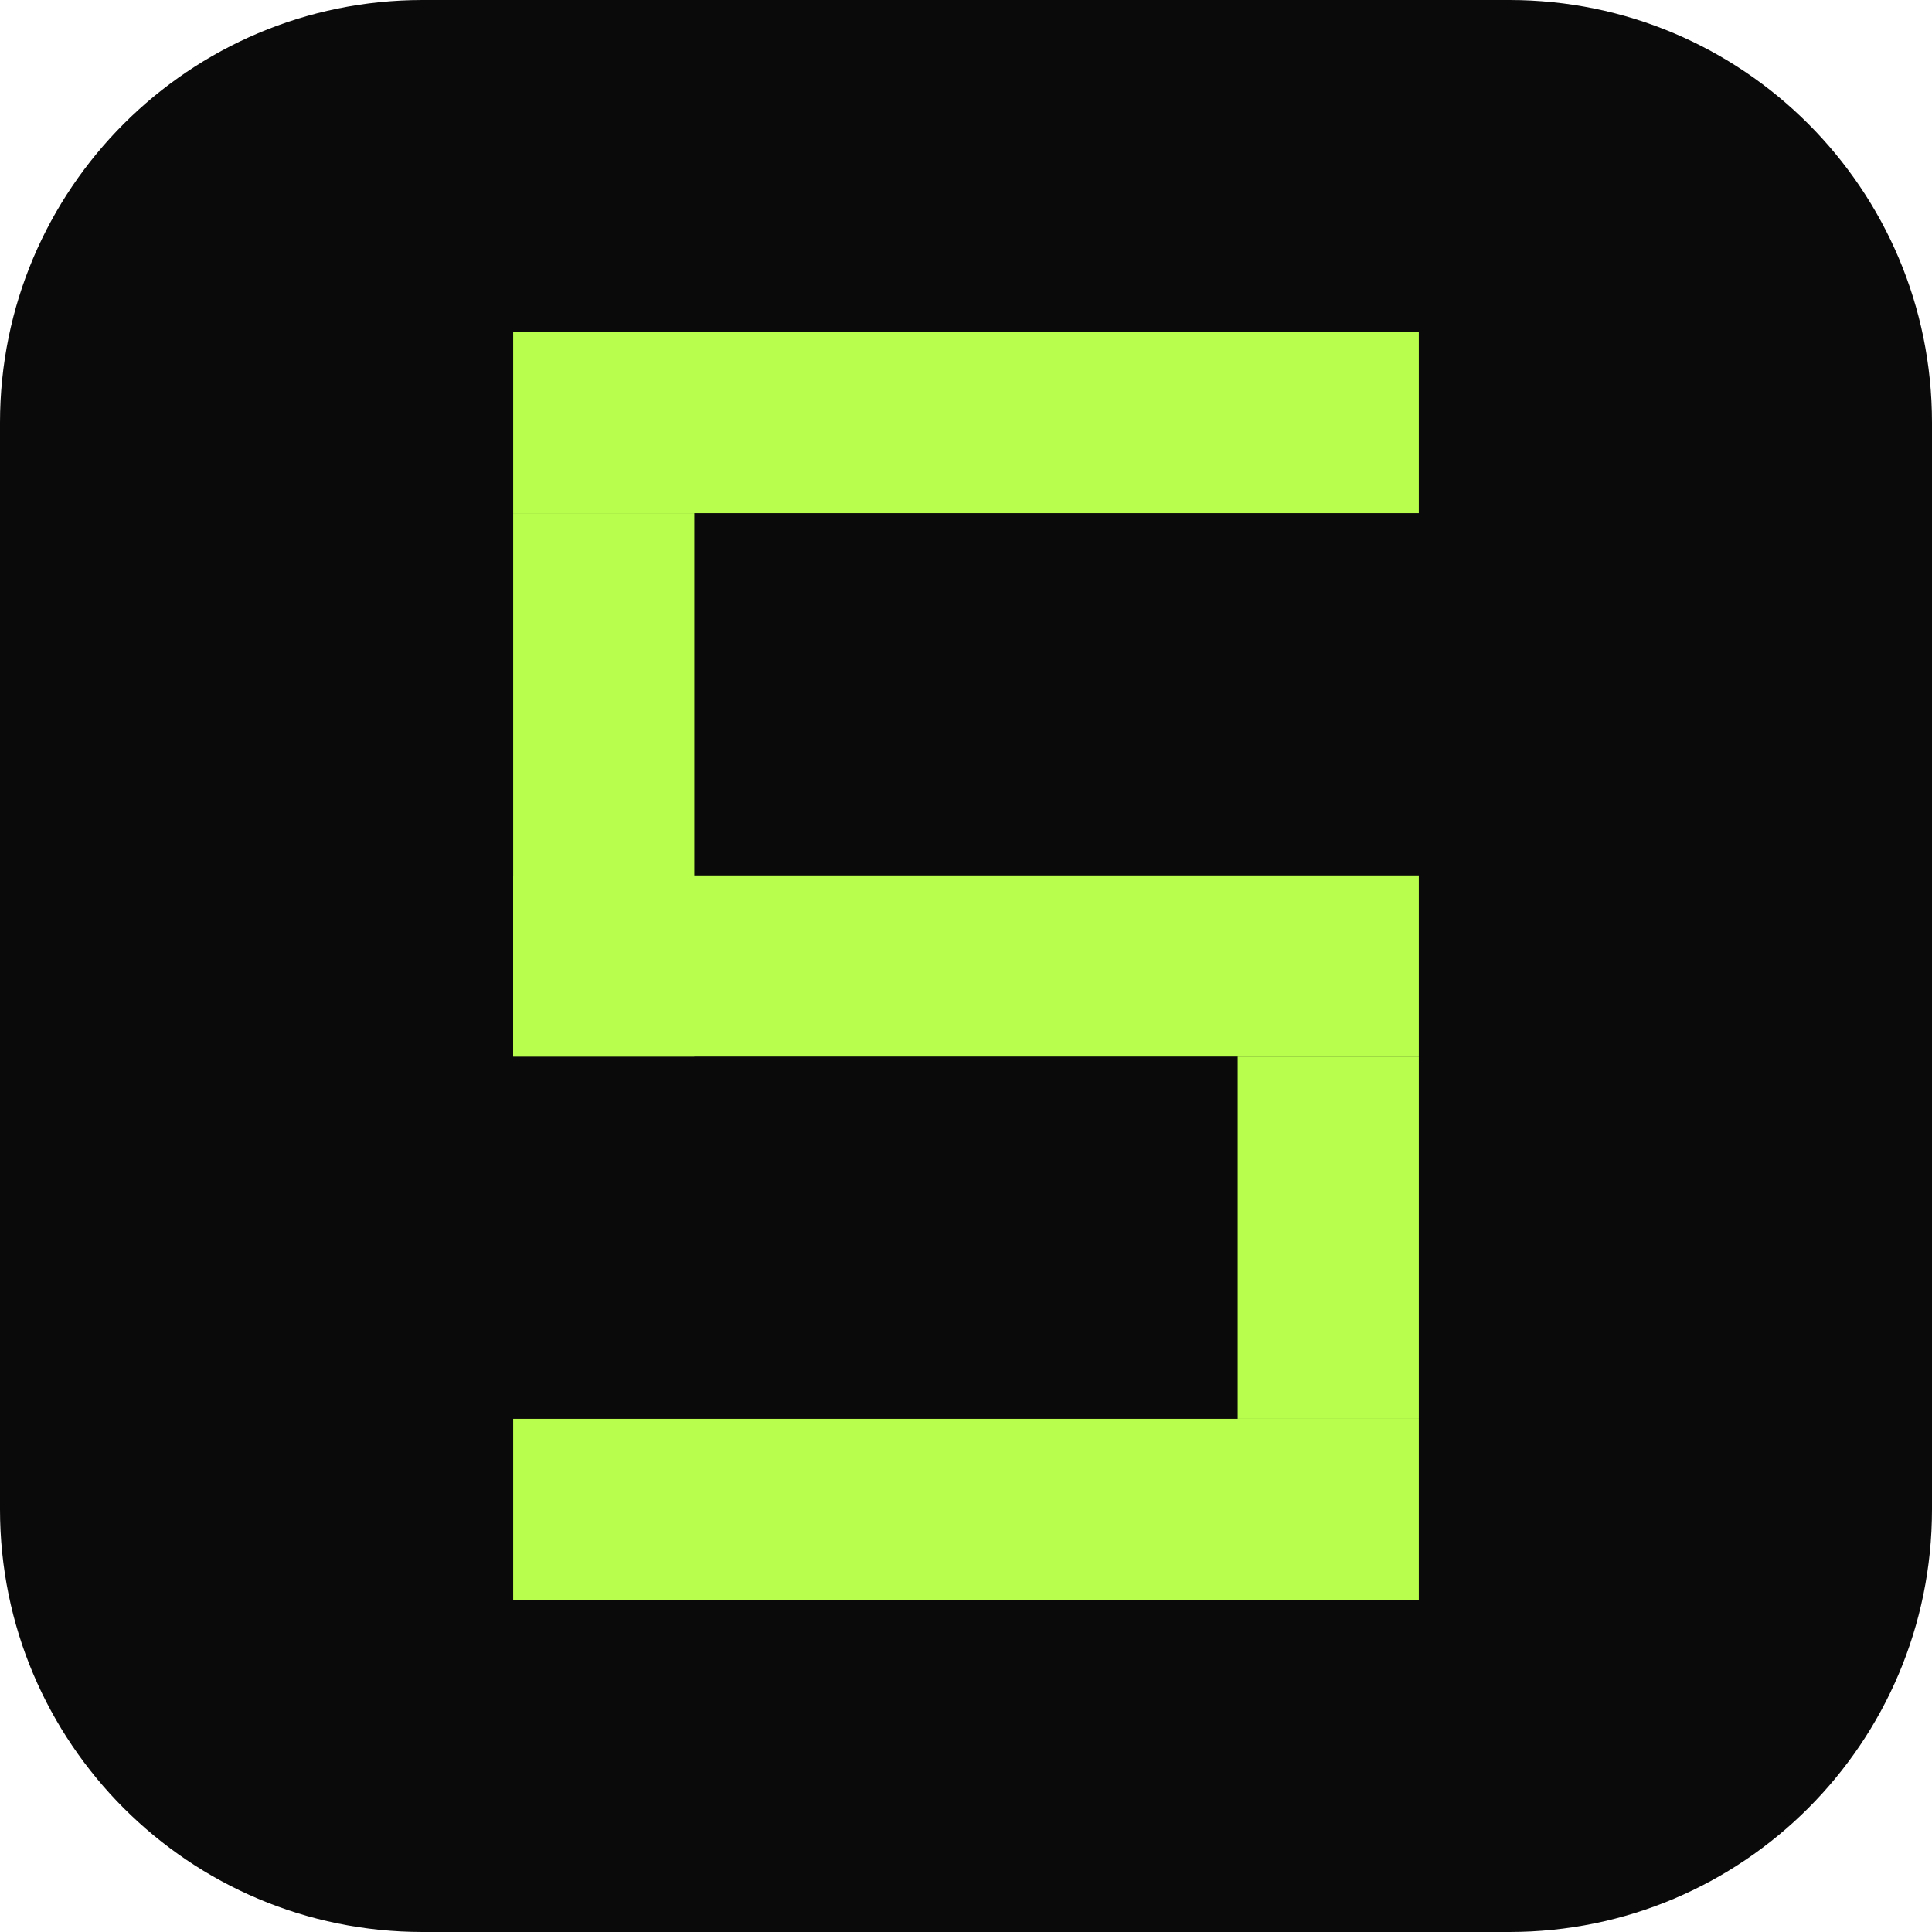
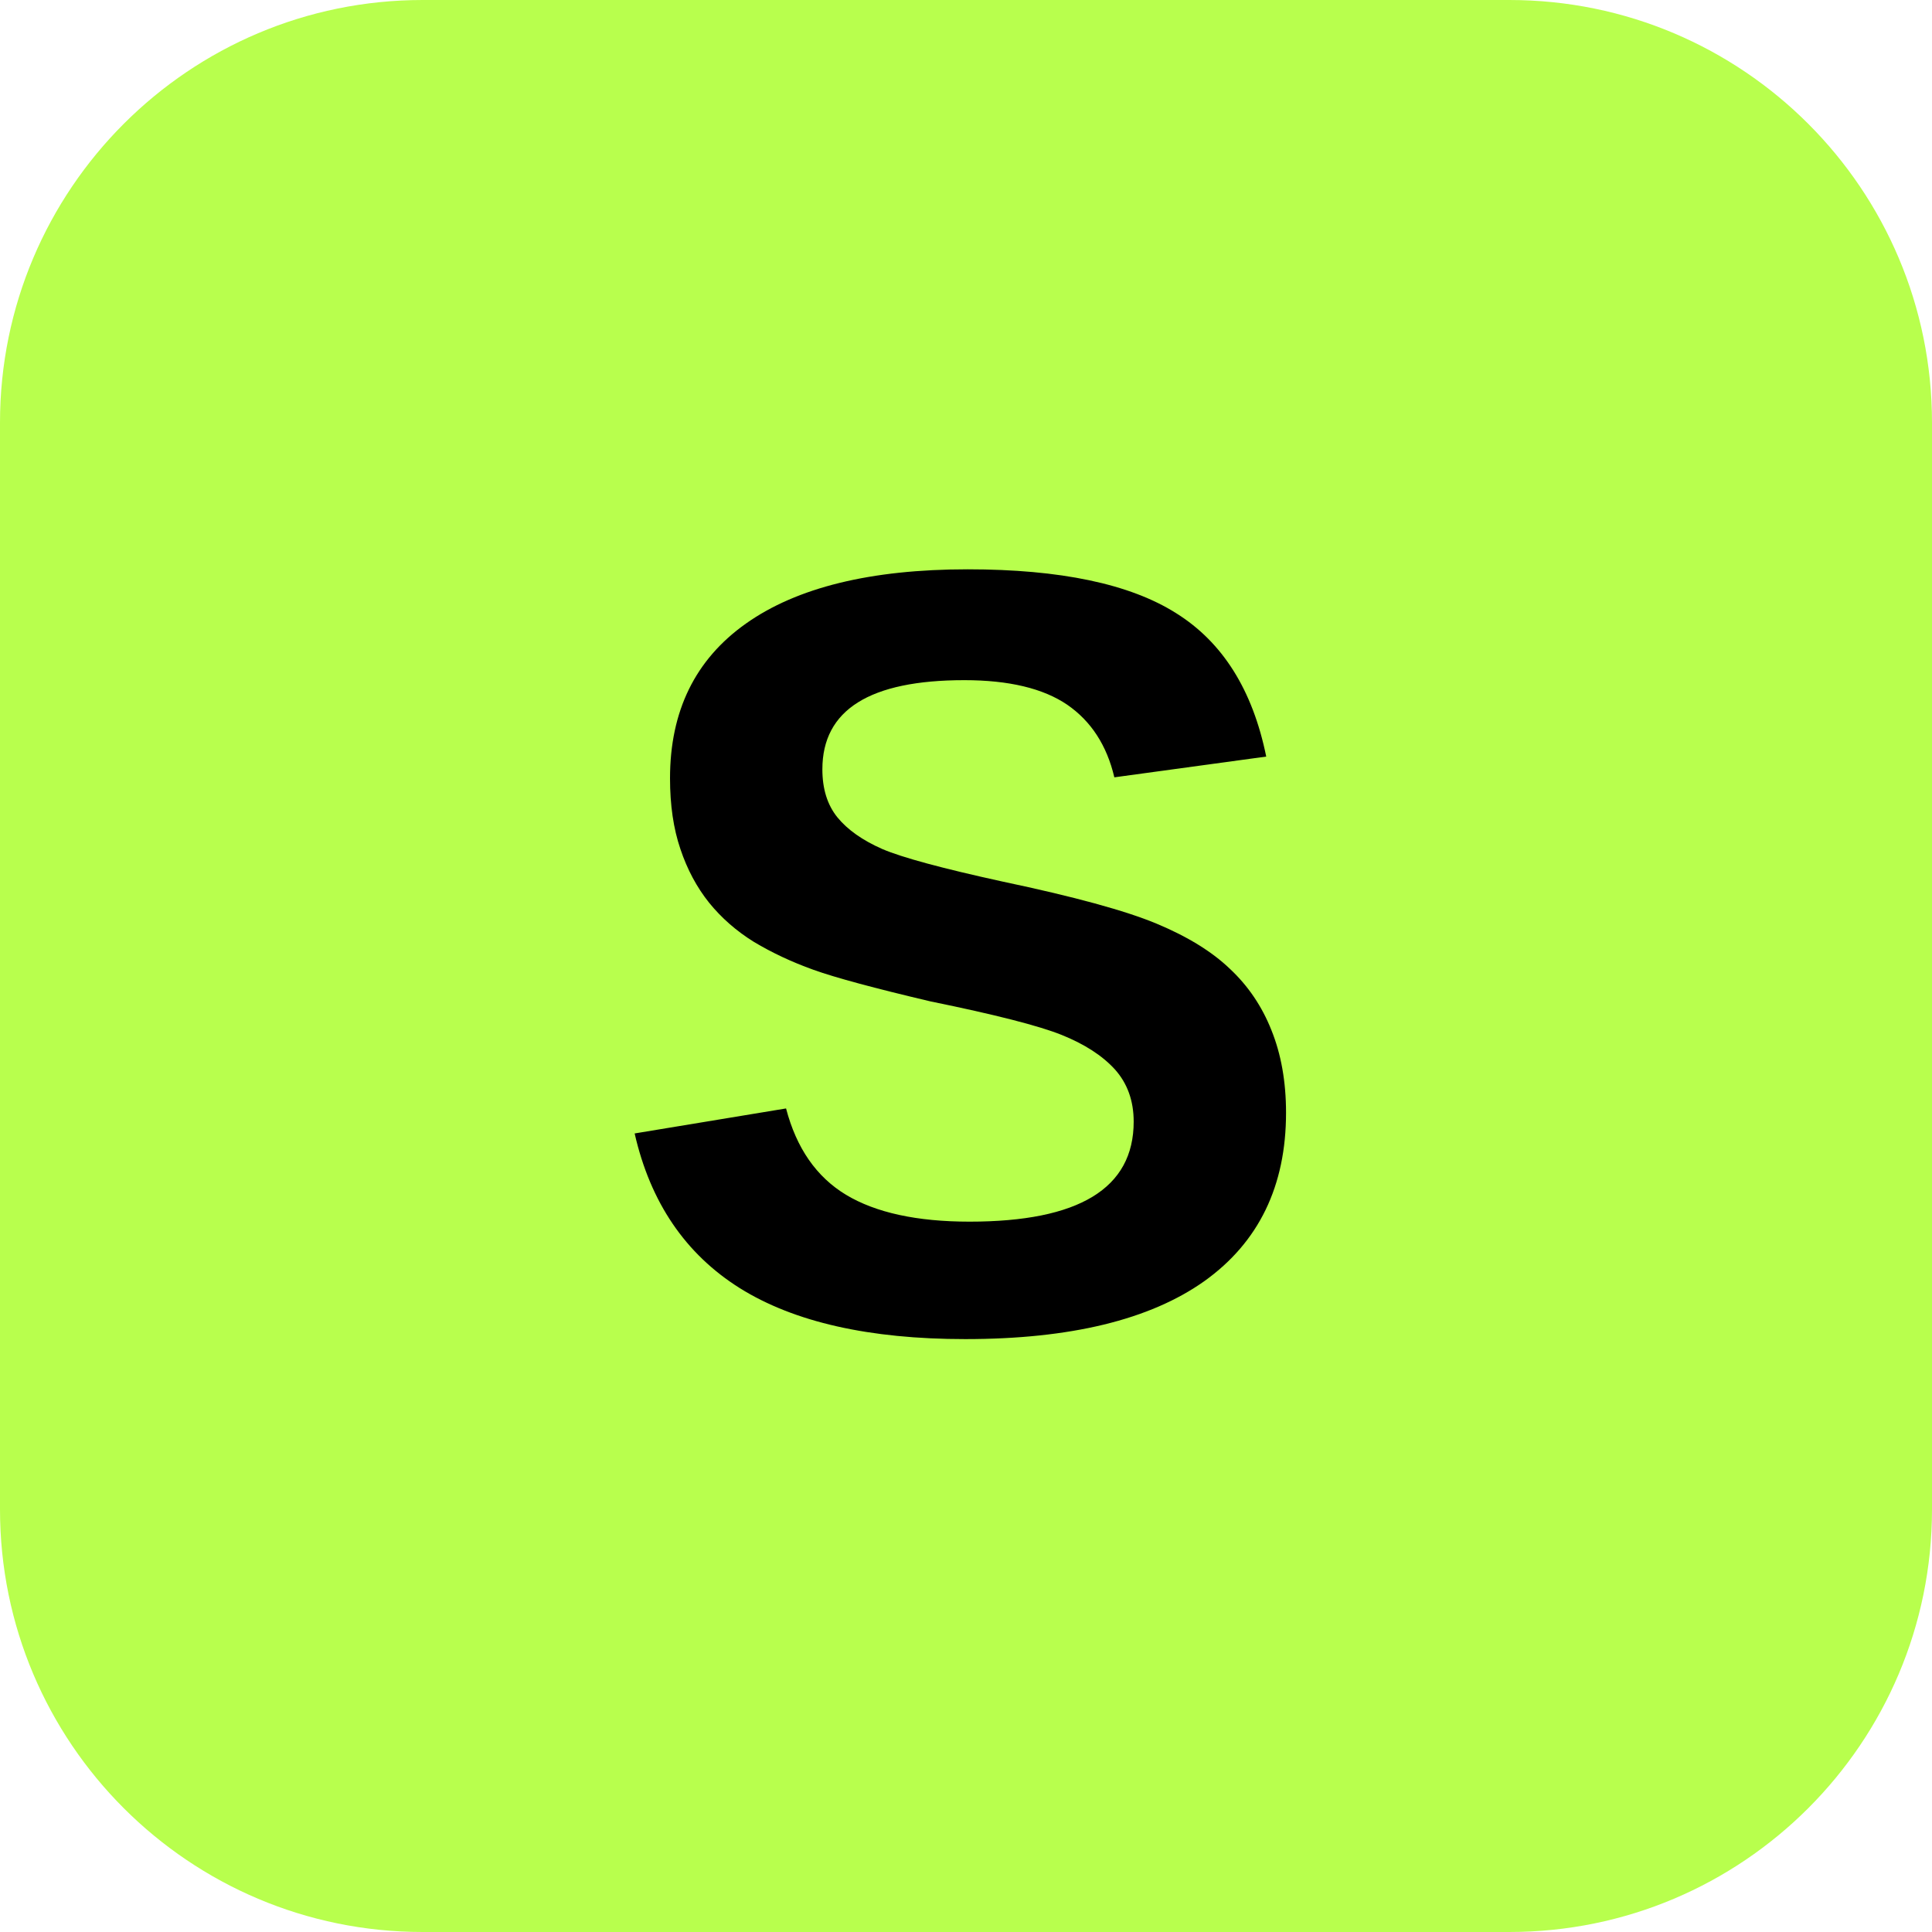
- <svg xmlns="http://www.w3.org/2000/svg" viewBox="0 0 64 64" width="64" height="64">
-   <rect width="64" height="64" rx="14" fill="#0A0A0A" />
-   <g fill="#B8FF4D">
-     <rect x="17" y="11" width="30" height="6" />
-     <rect x="17" y="17" width="6" height="18" />
-     <rect x="17" y="29" width="30" height="6" />
-     <rect x="41" y="35" width="6" height="12" />
-     <rect x="17" y="47" width="30" height="6" />
-   </g>
+ <svg xmlns="http://www.w3.org/2000/svg" viewBox="0 0 64 64">
+   <rect width="64" height="64" rx="14" fill="#B8FF4D" />
+   <text x="32" y="44" font-family="Arial Black,Arial,sans-serif" font-size="36" font-weight="900" text-anchor="middle" fill="#000">S</text>
</svg>
